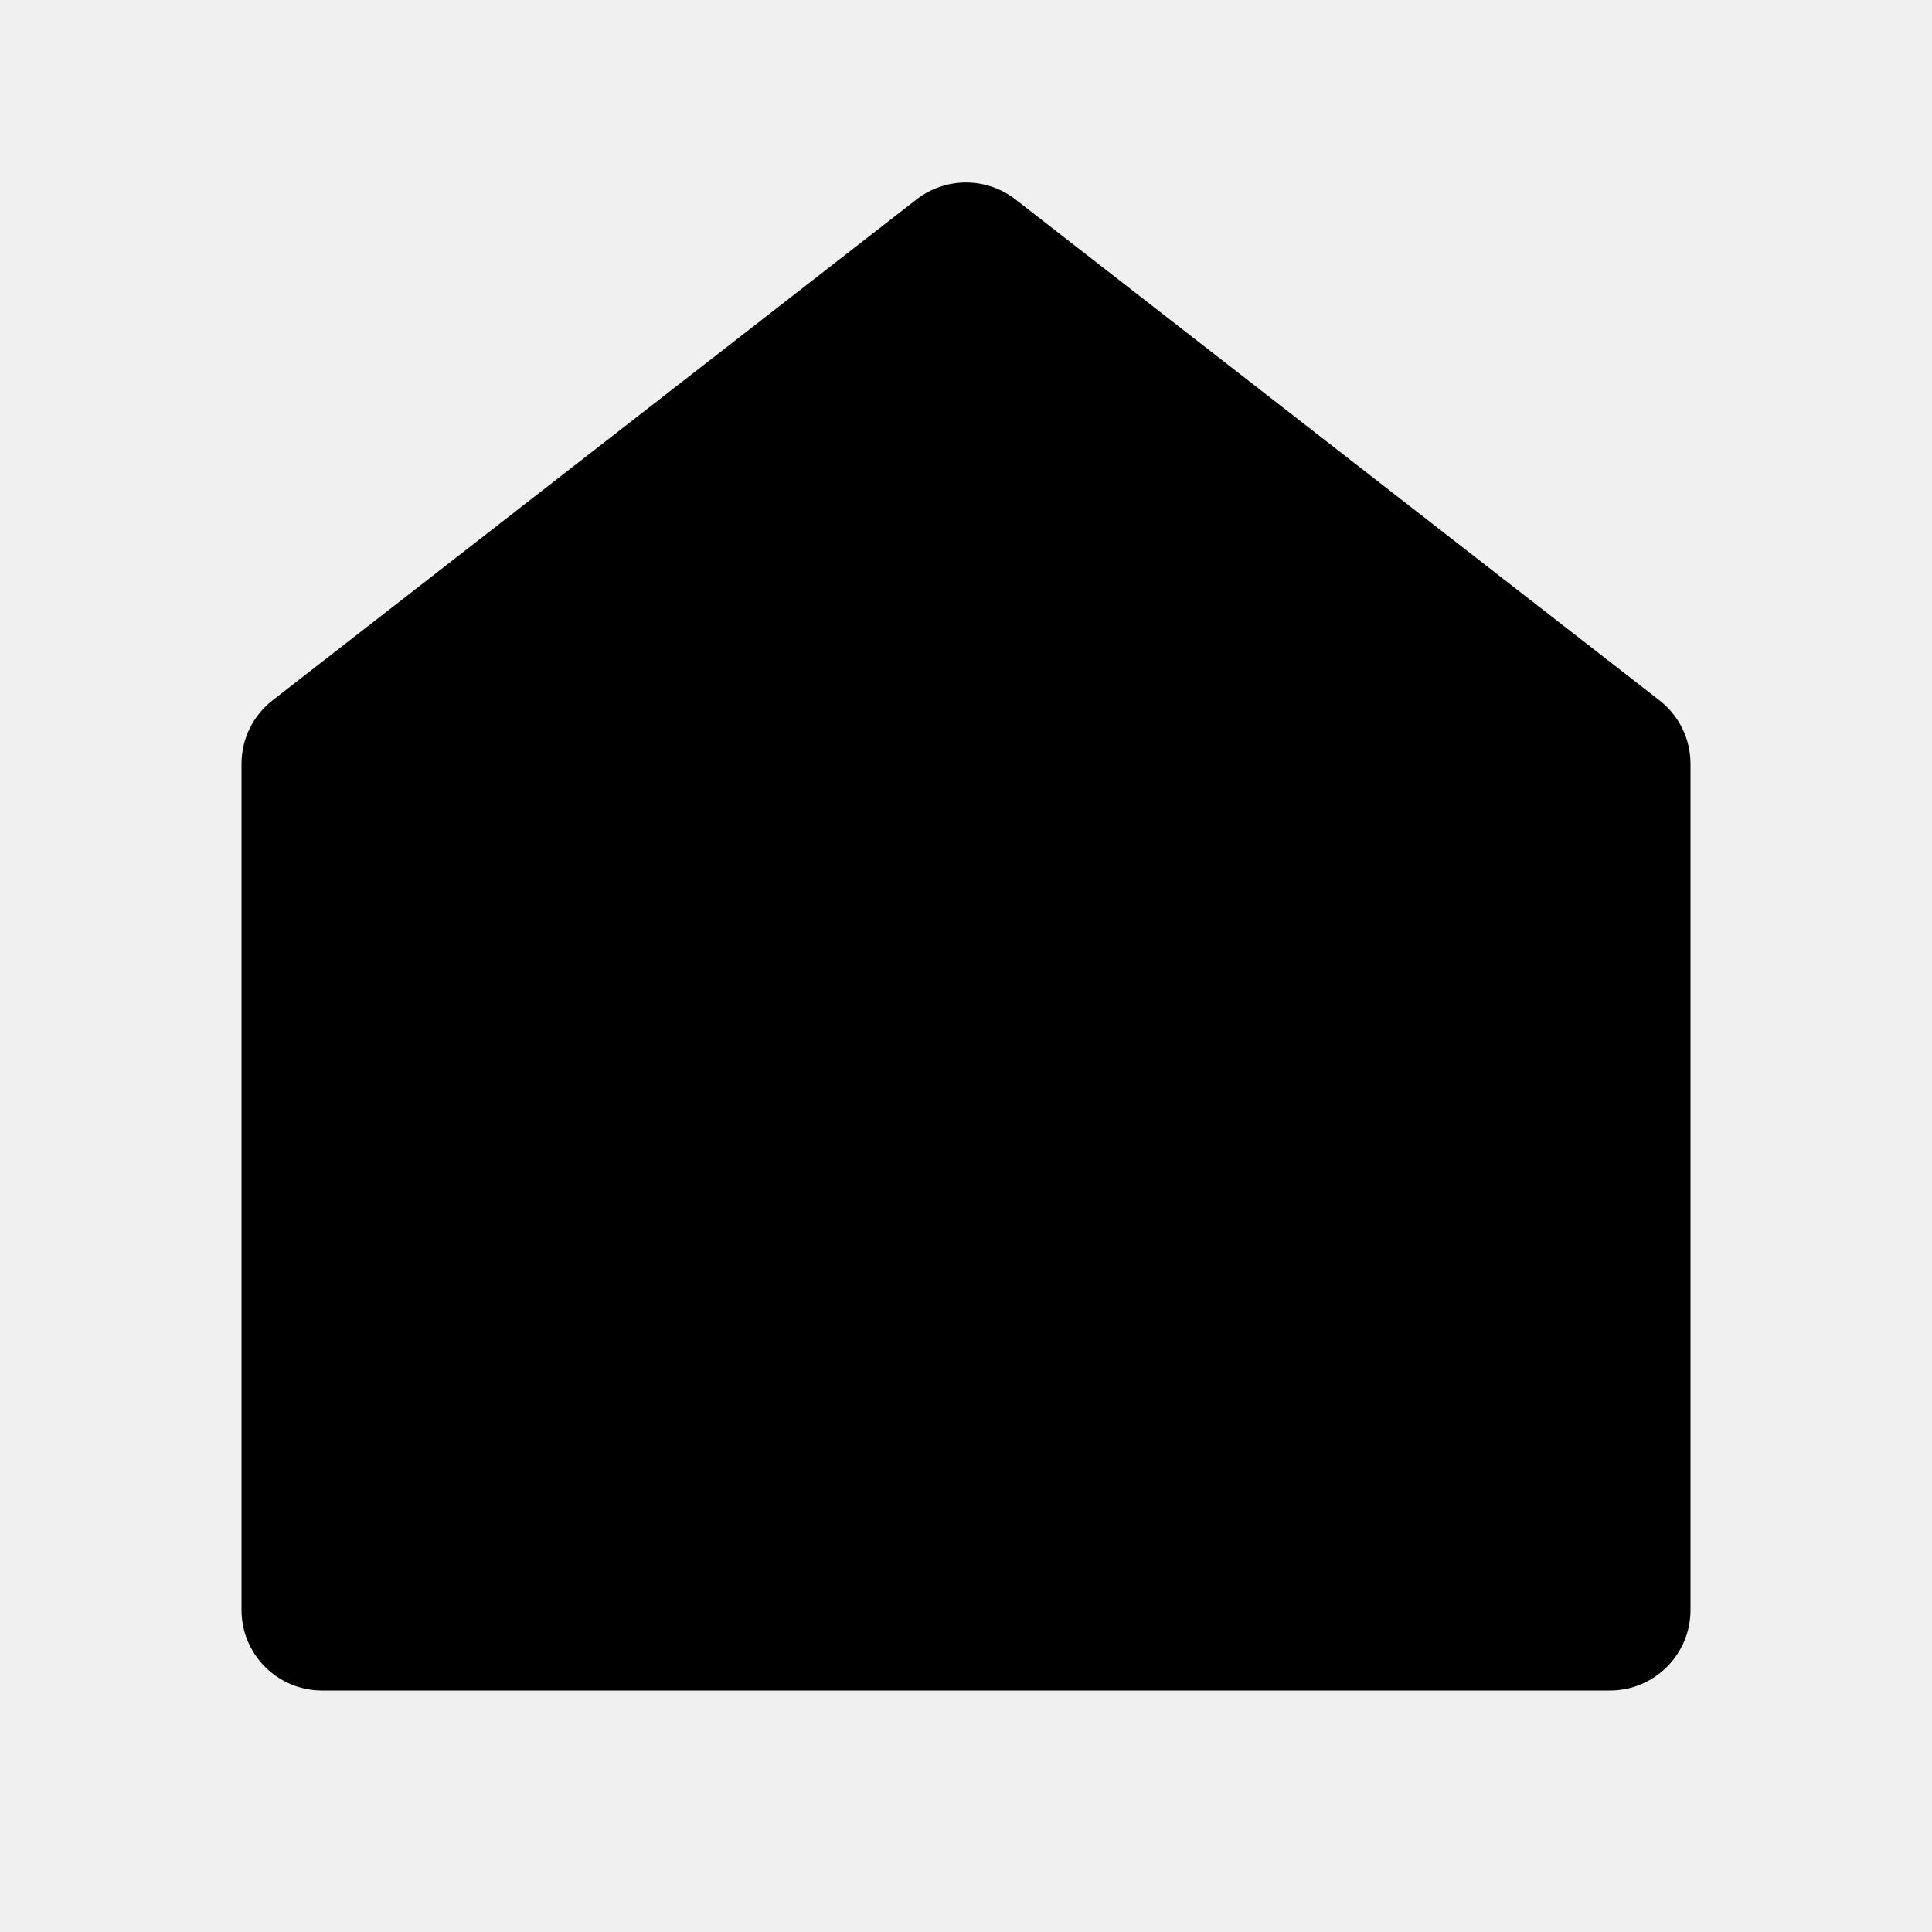
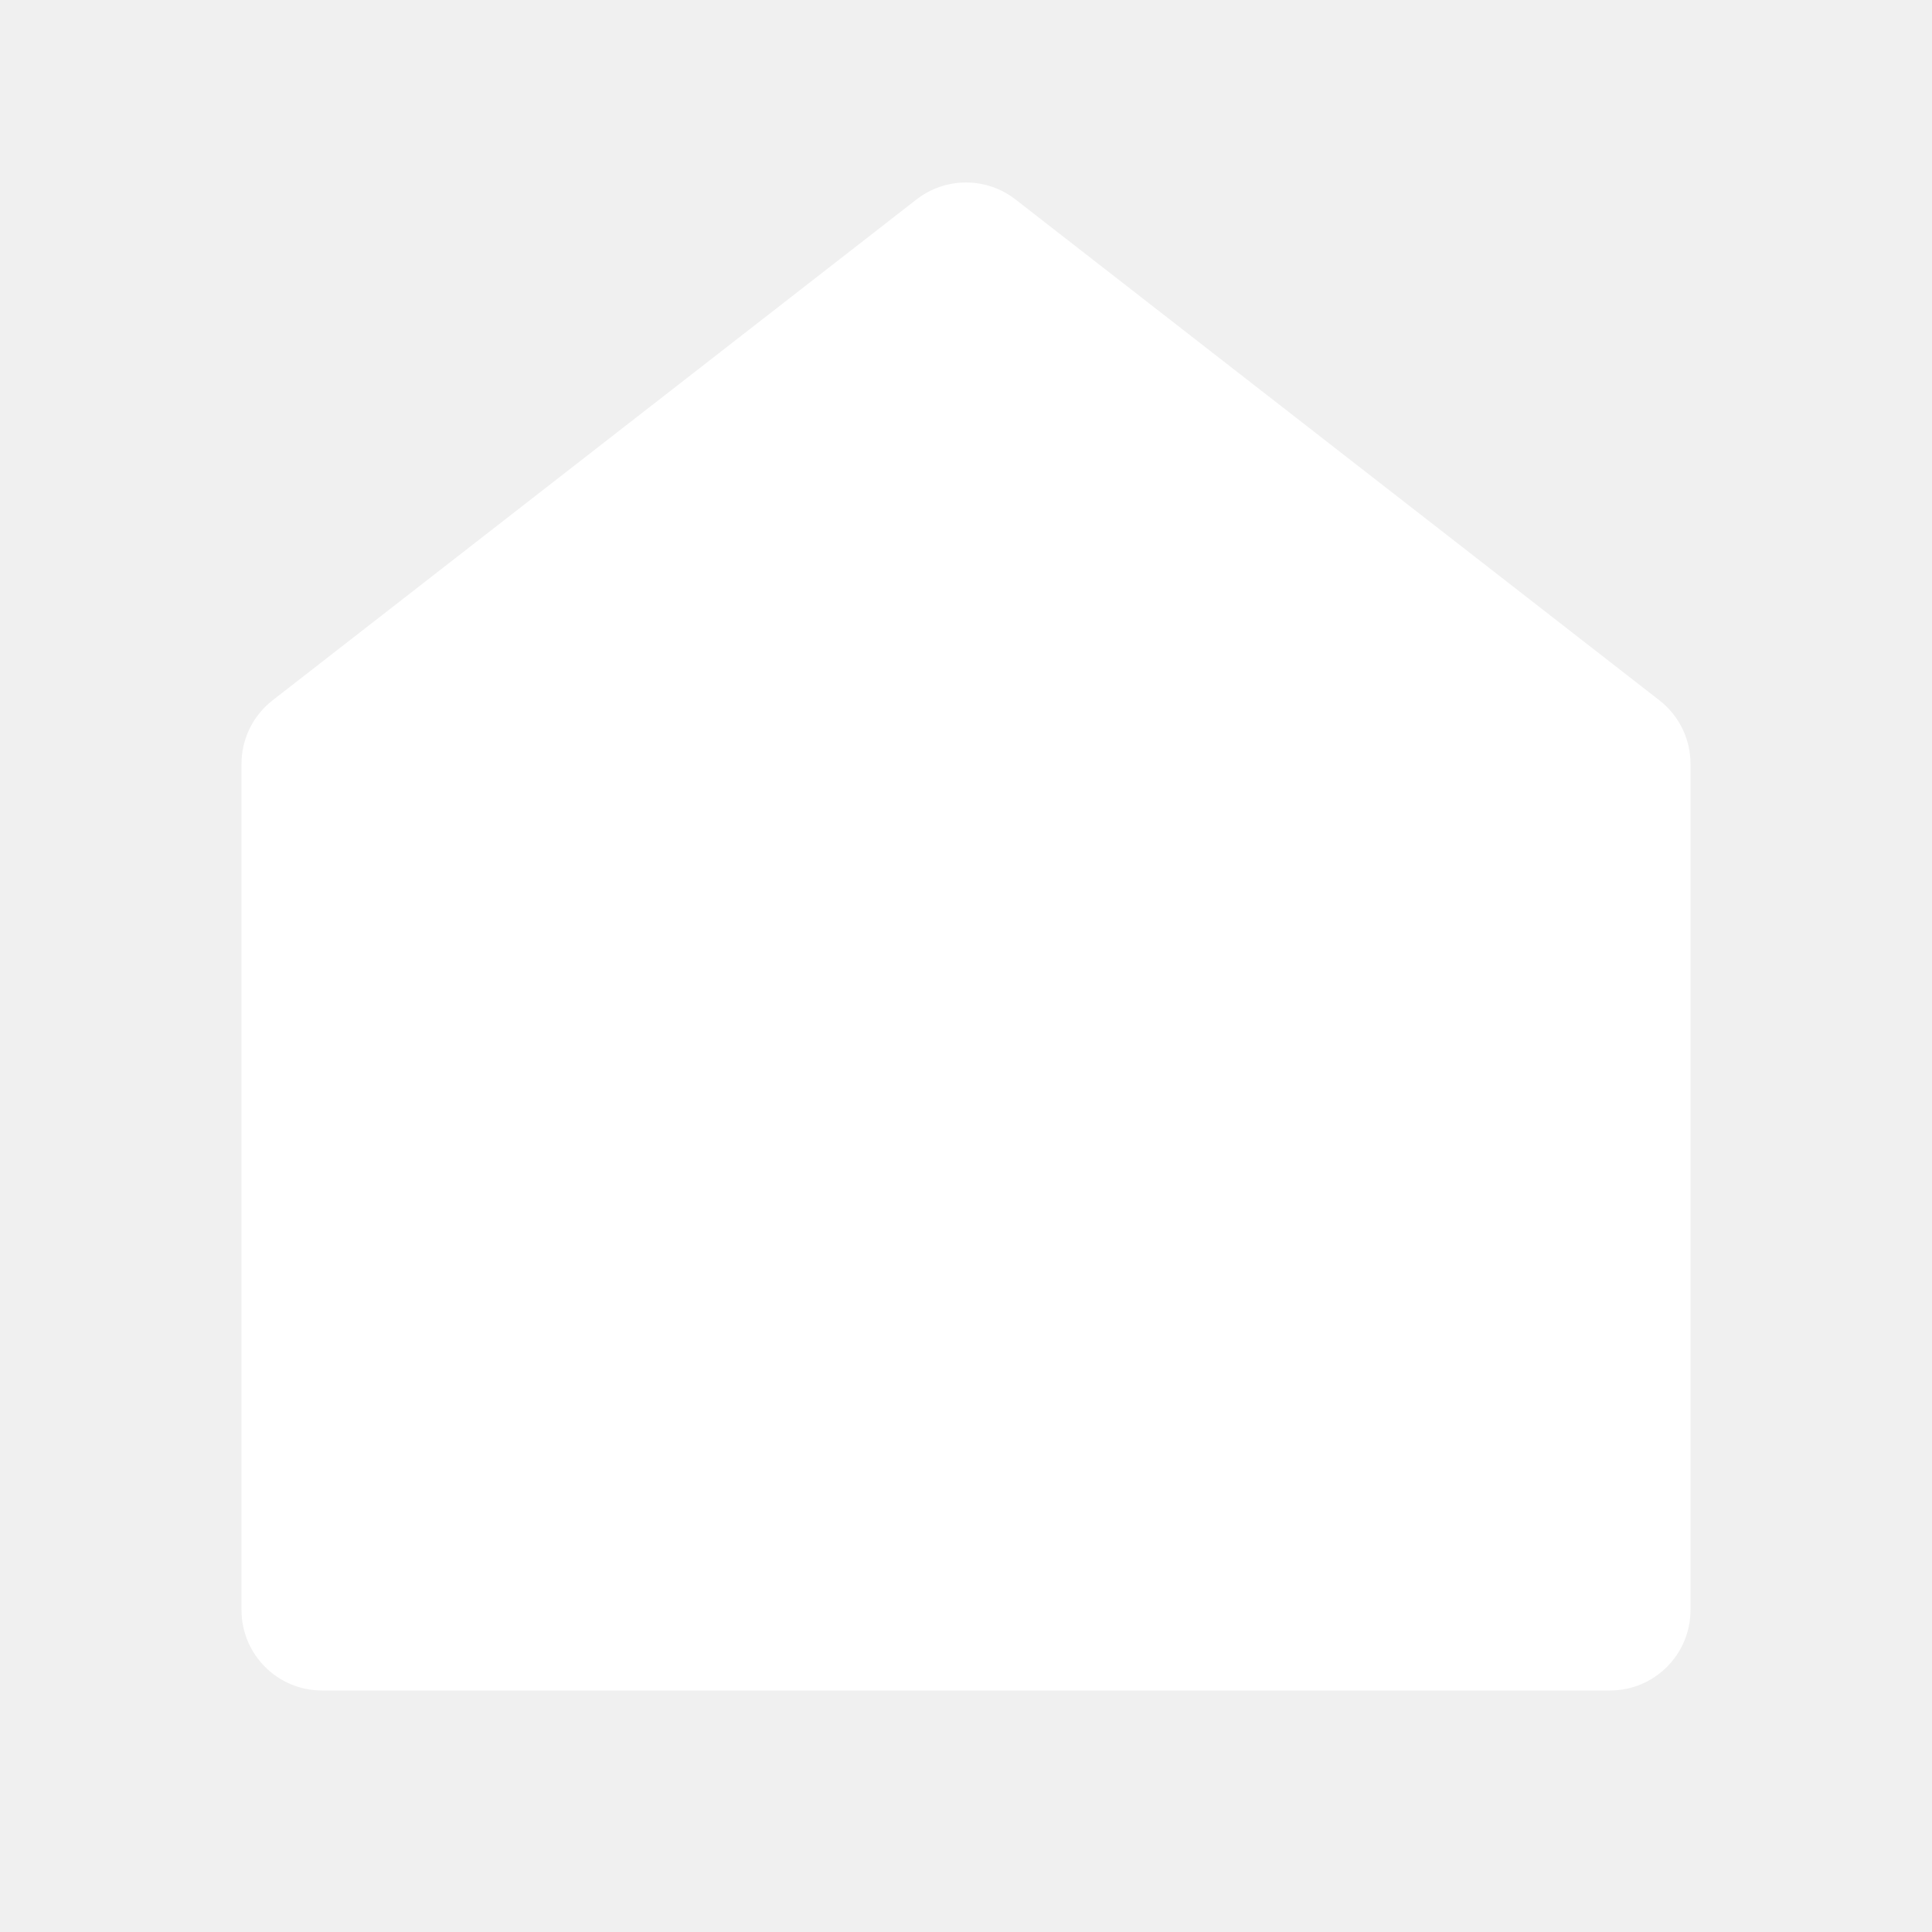
- <svg xmlns="http://www.w3.org/2000/svg" viewBox="0 0 24 24" fill="currentColor">
+ <svg xmlns="http://www.w3.org/2000/svg" viewBox="0 0 24 24" fill="white">
  <path d="M21 20C21 20.552 20.552 21 20 21H4C3.448 21 3 20.552 3 20V9.489C3 9.18 3.142 8.889 3.386 8.7L11.386 2.477C11.747 2.197 12.253 2.197 12.614 2.477L20.614 8.7C20.858 8.889 21 9.18 21 9.489V20Z" />
</svg>
